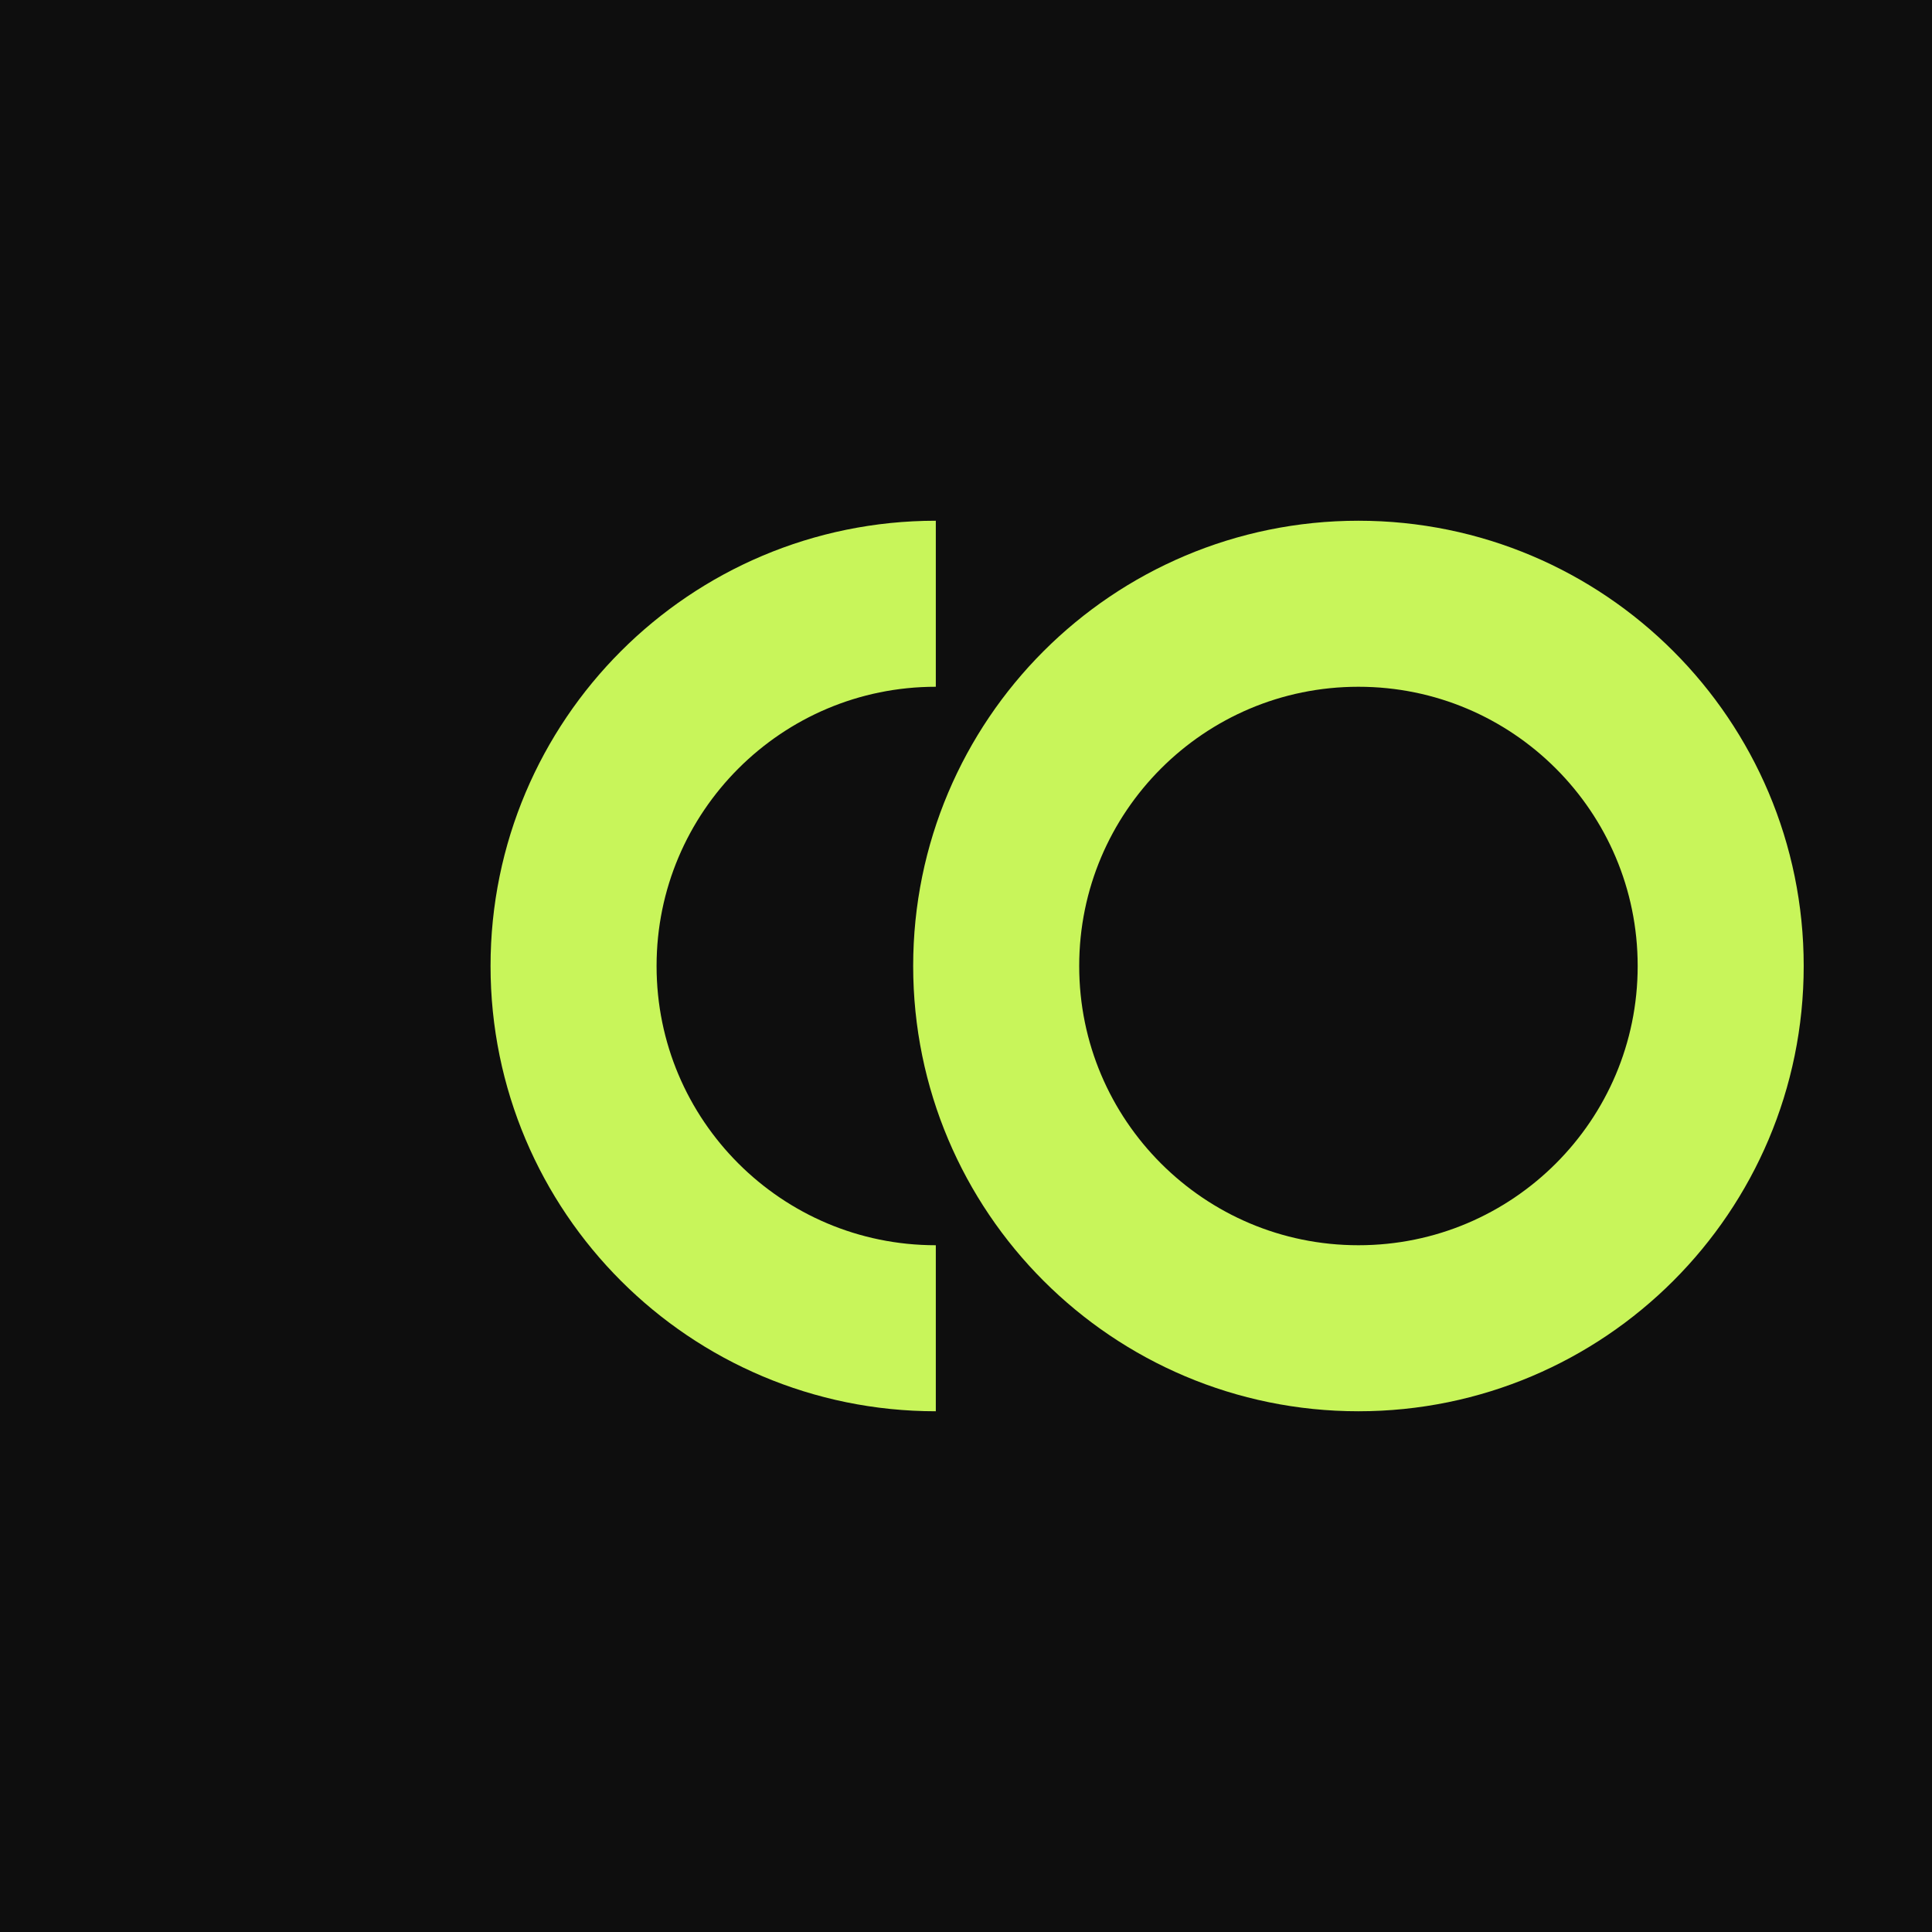
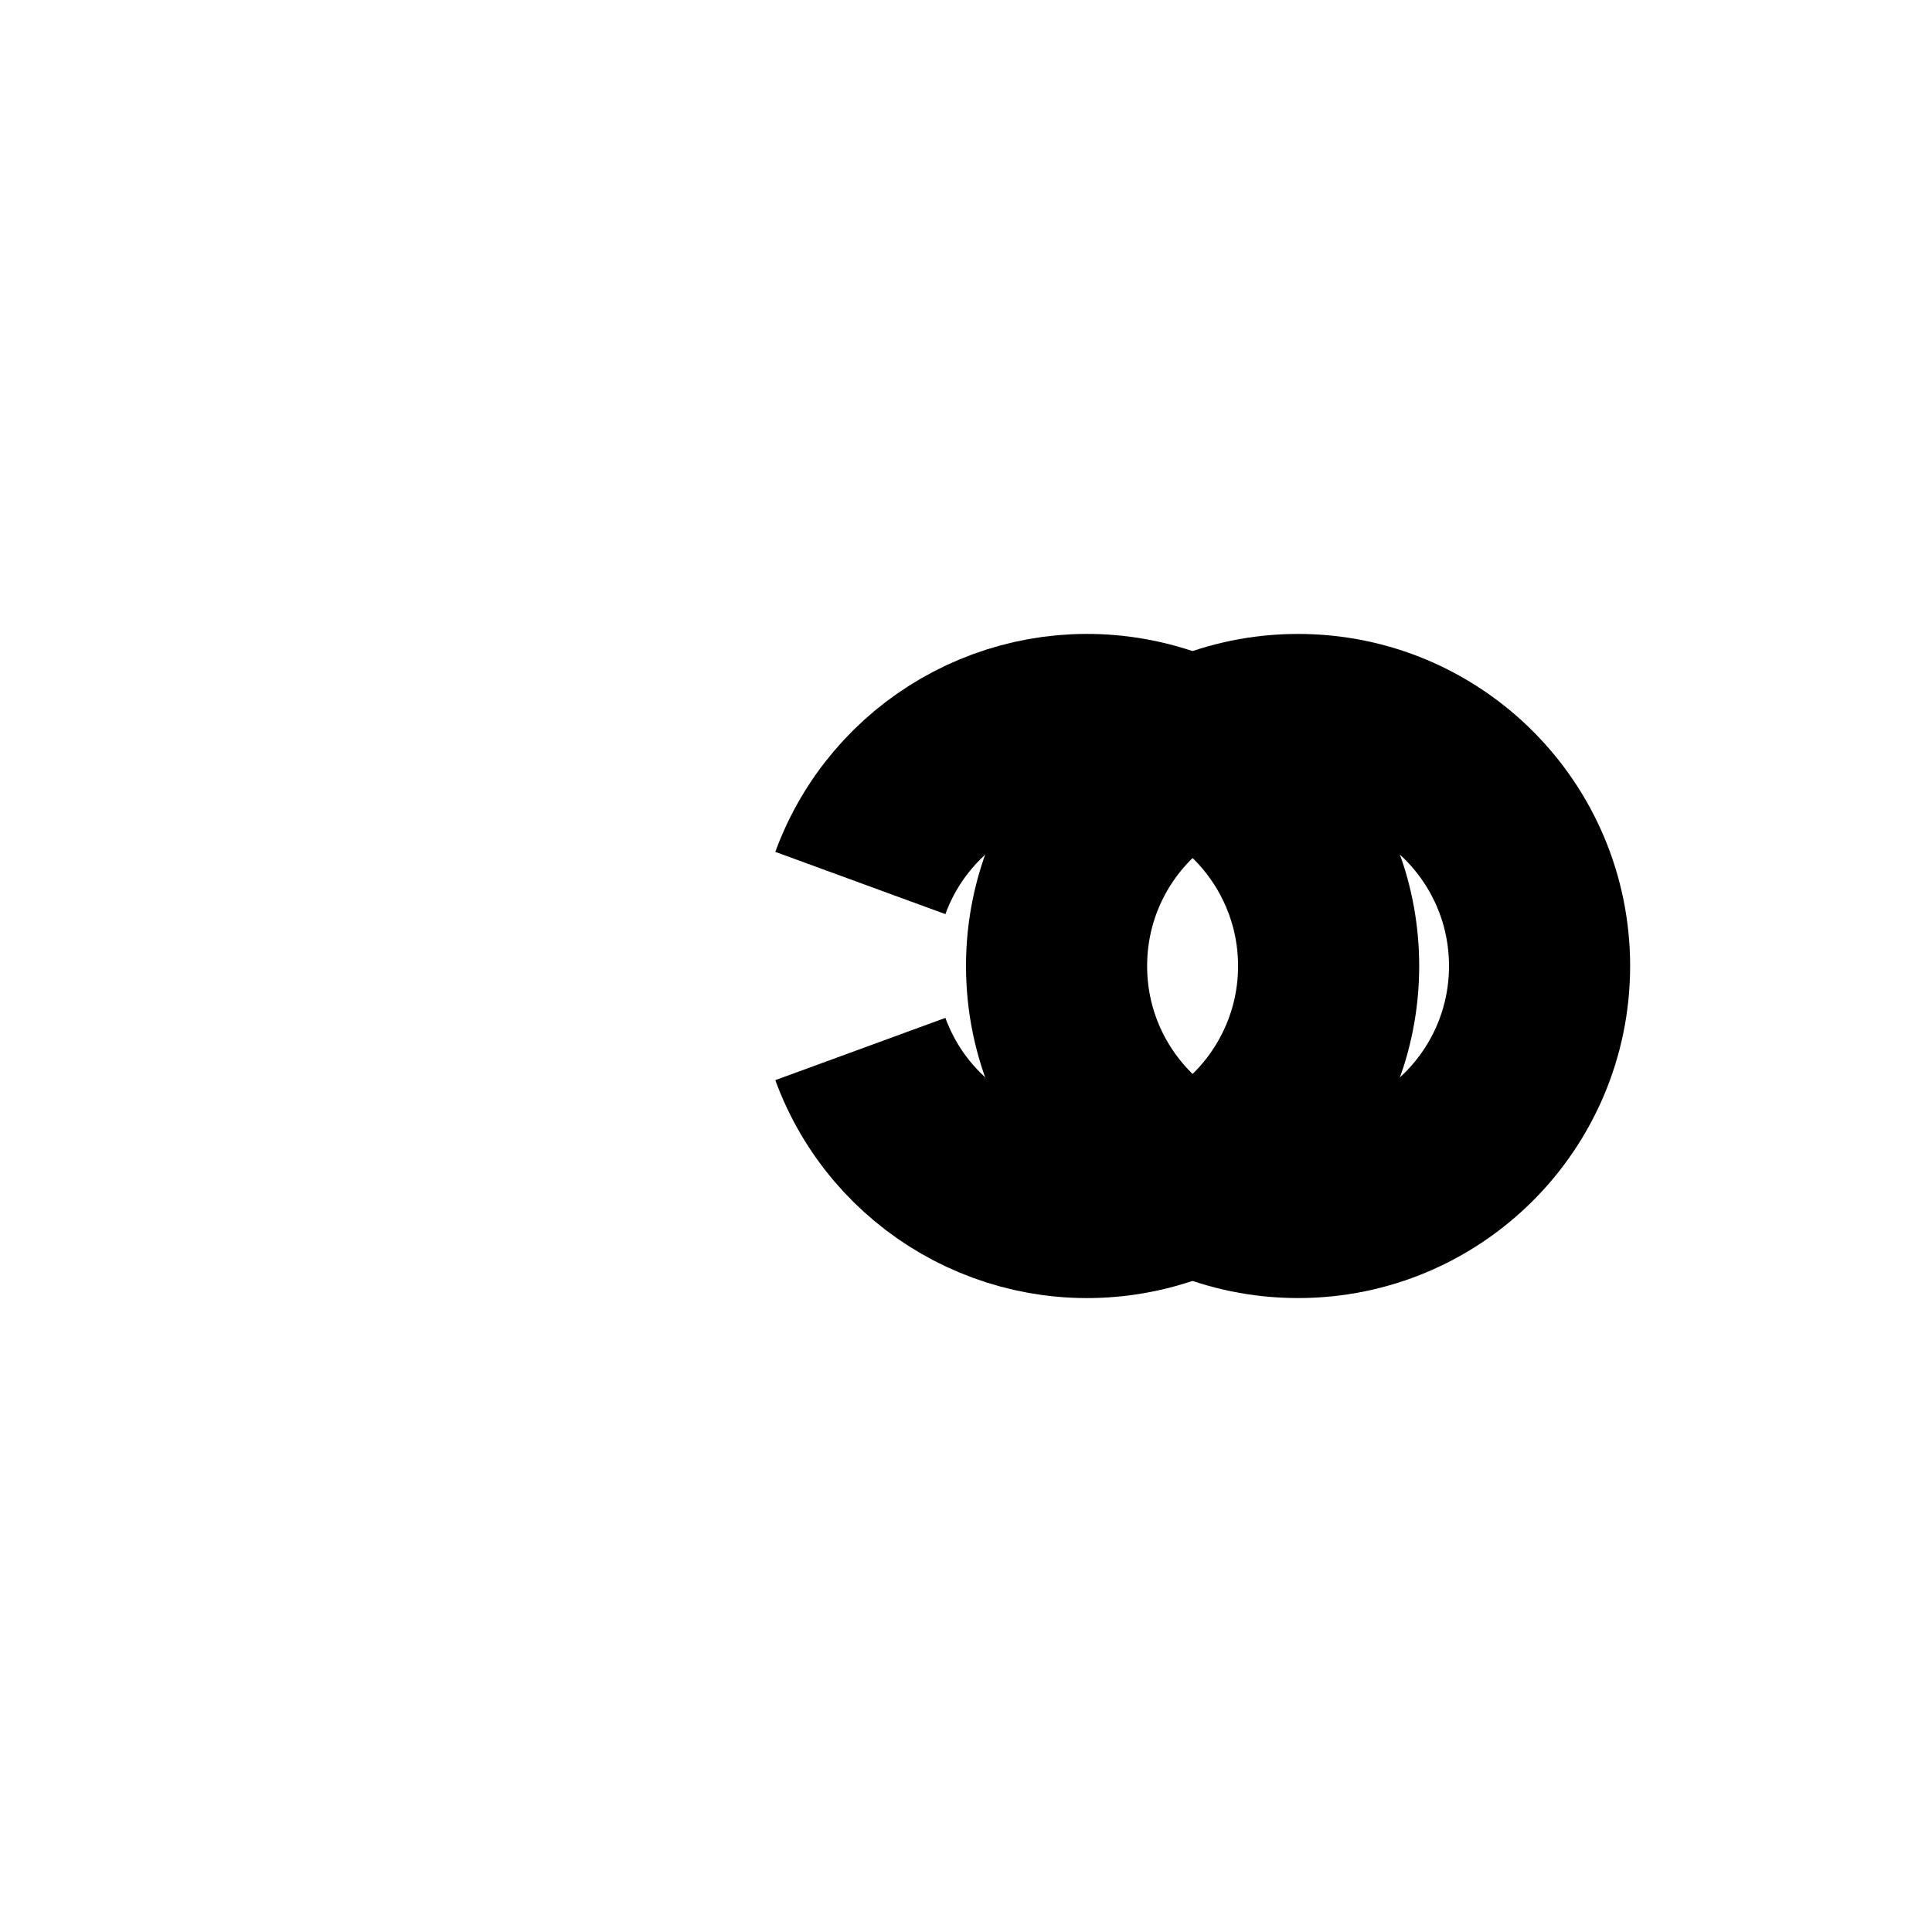
<svg xmlns="http://www.w3.org/2000/svg" viewBox="0 0 128 128" width="128" height="128">
-   <rect width="128" height="128" fill="#0e0e0e" />
-   <g stroke="#c8f55a" stroke-width="11" fill="none" stroke-linecap="butt">
-     <path d="M 62 40 A 24 24 0 1 0 62 88" />
-     <circle cx="90" cy="64" r="24" />
+   <rect width="128" height="128" fill="#ffffff" />
+   <g fill="none" stroke="#000000" stroke-width="12" stroke-linecap="butt">
+     <path d="M 57 69.5 A 16 16 0 1 0 57 58.5" />
+     <circle cx="86" cy="64" r="16" />
  </g>
</svg>
